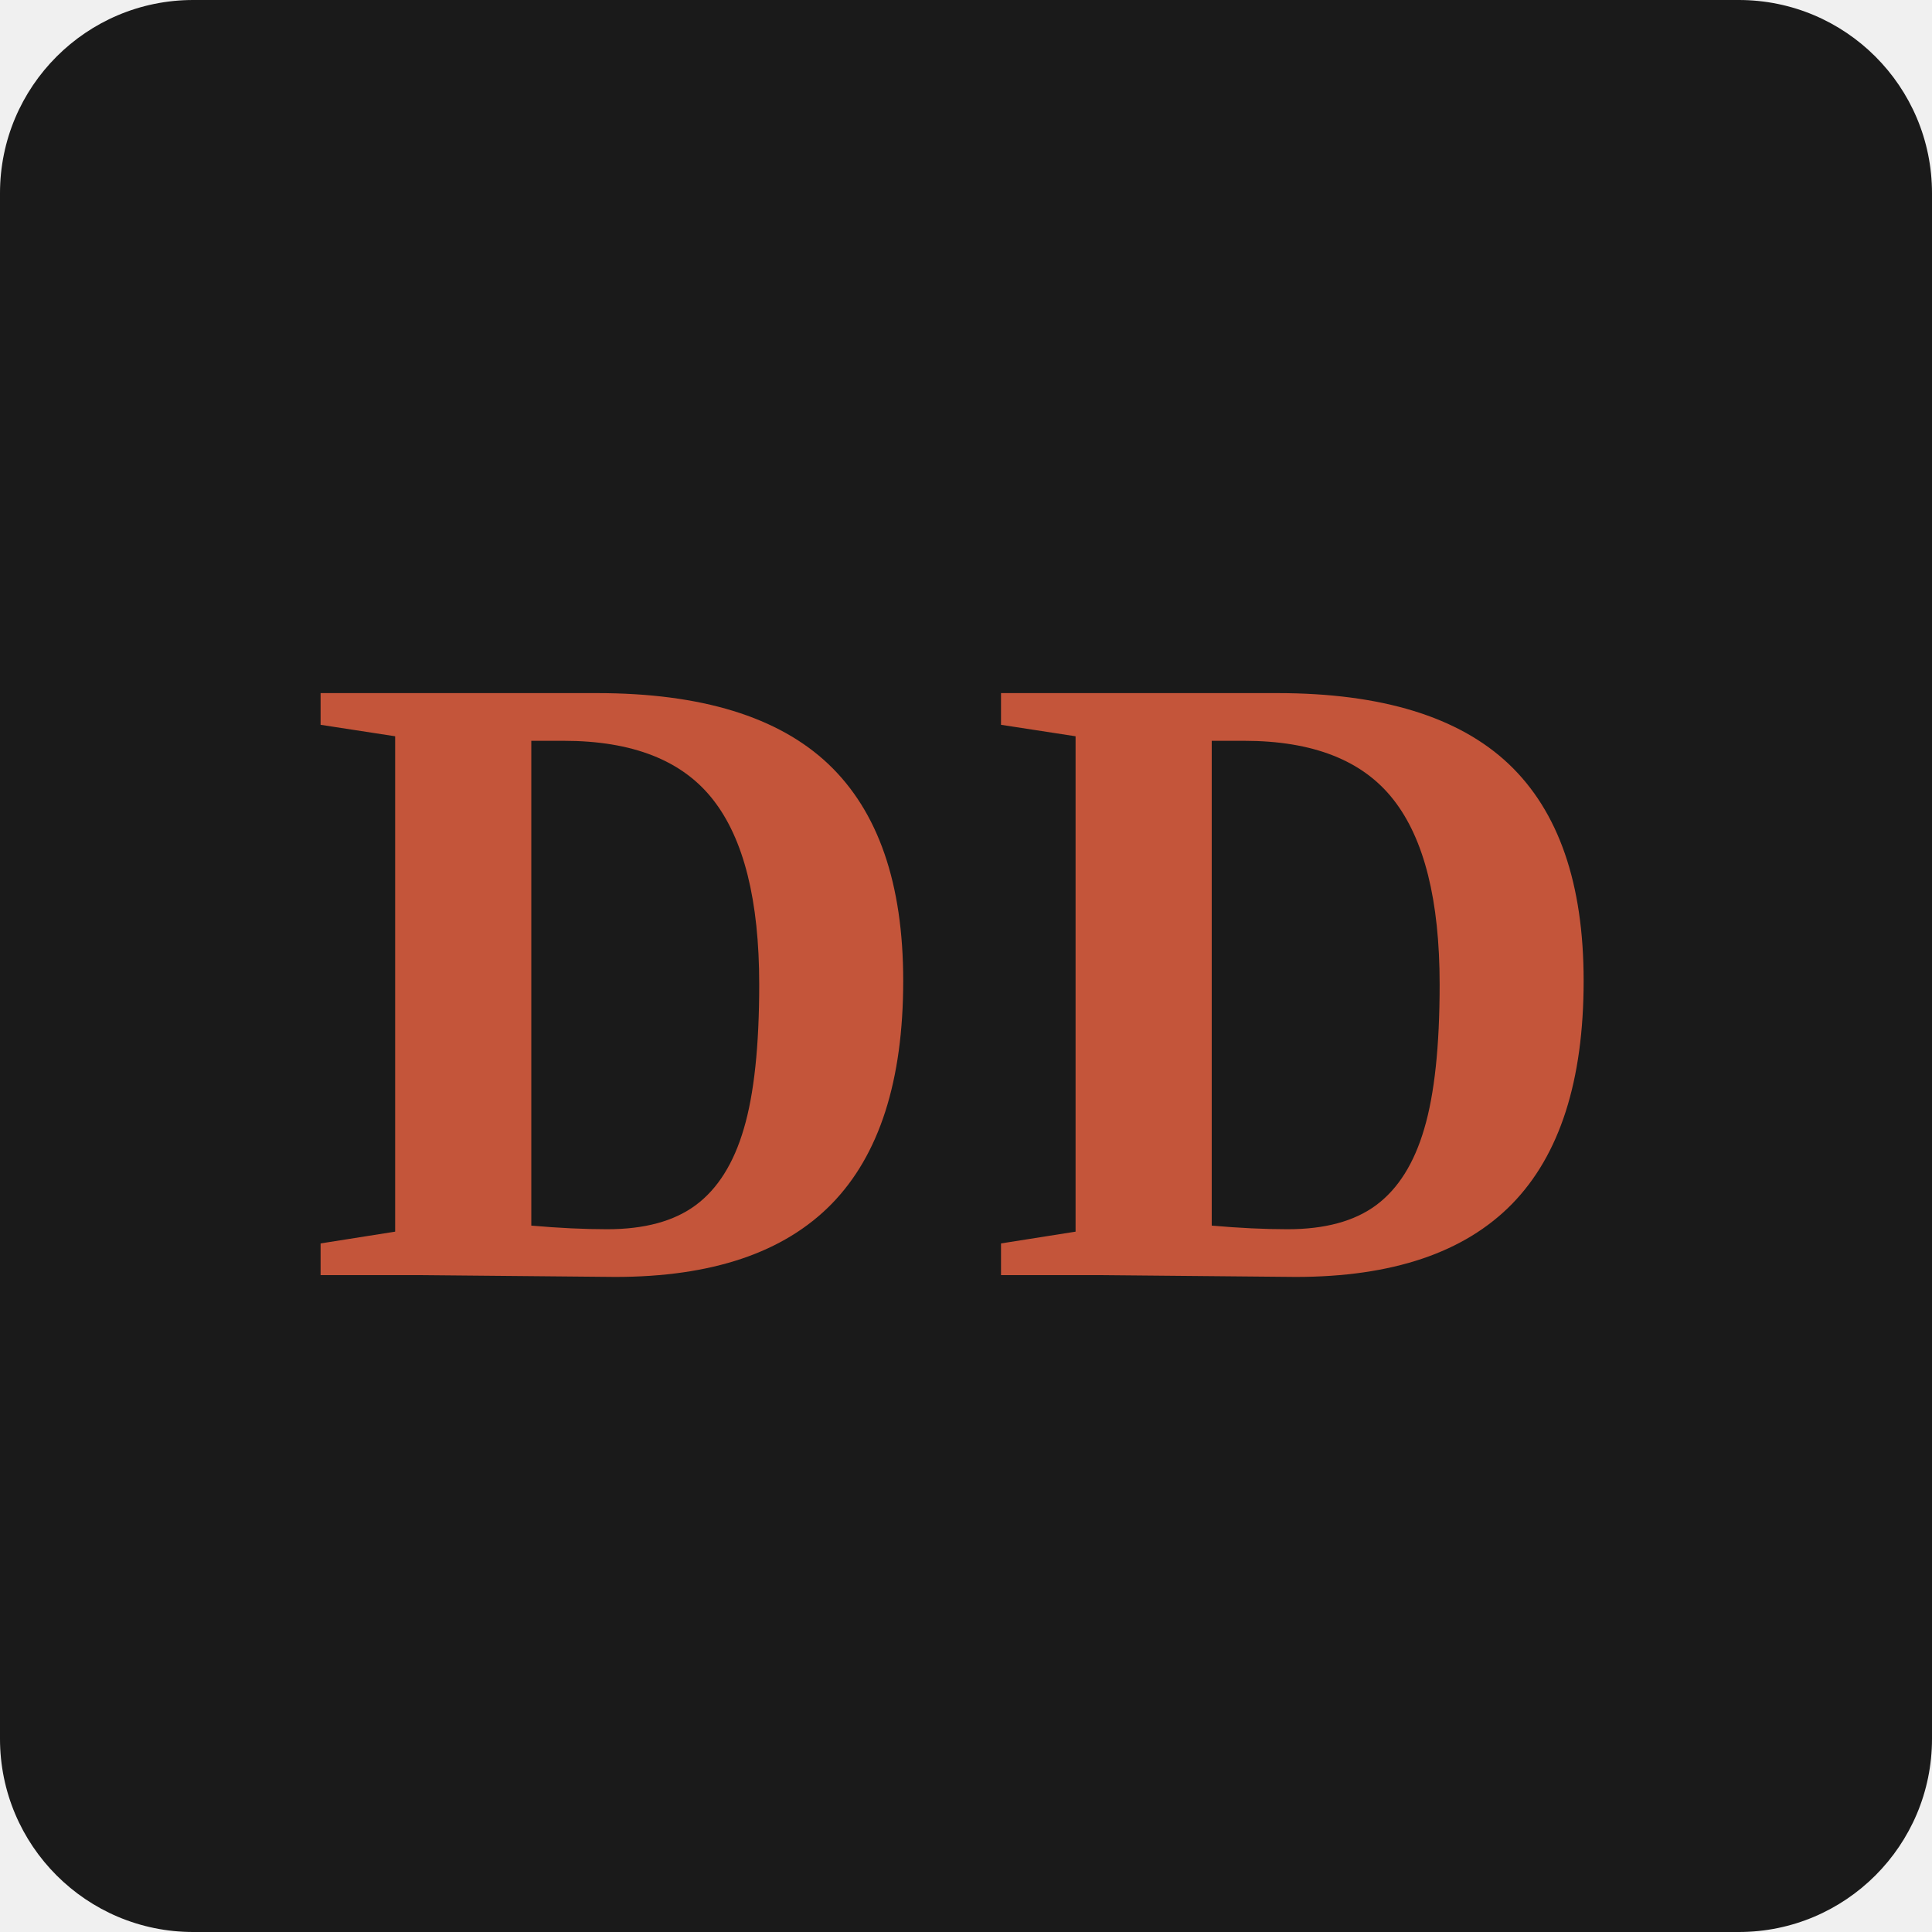
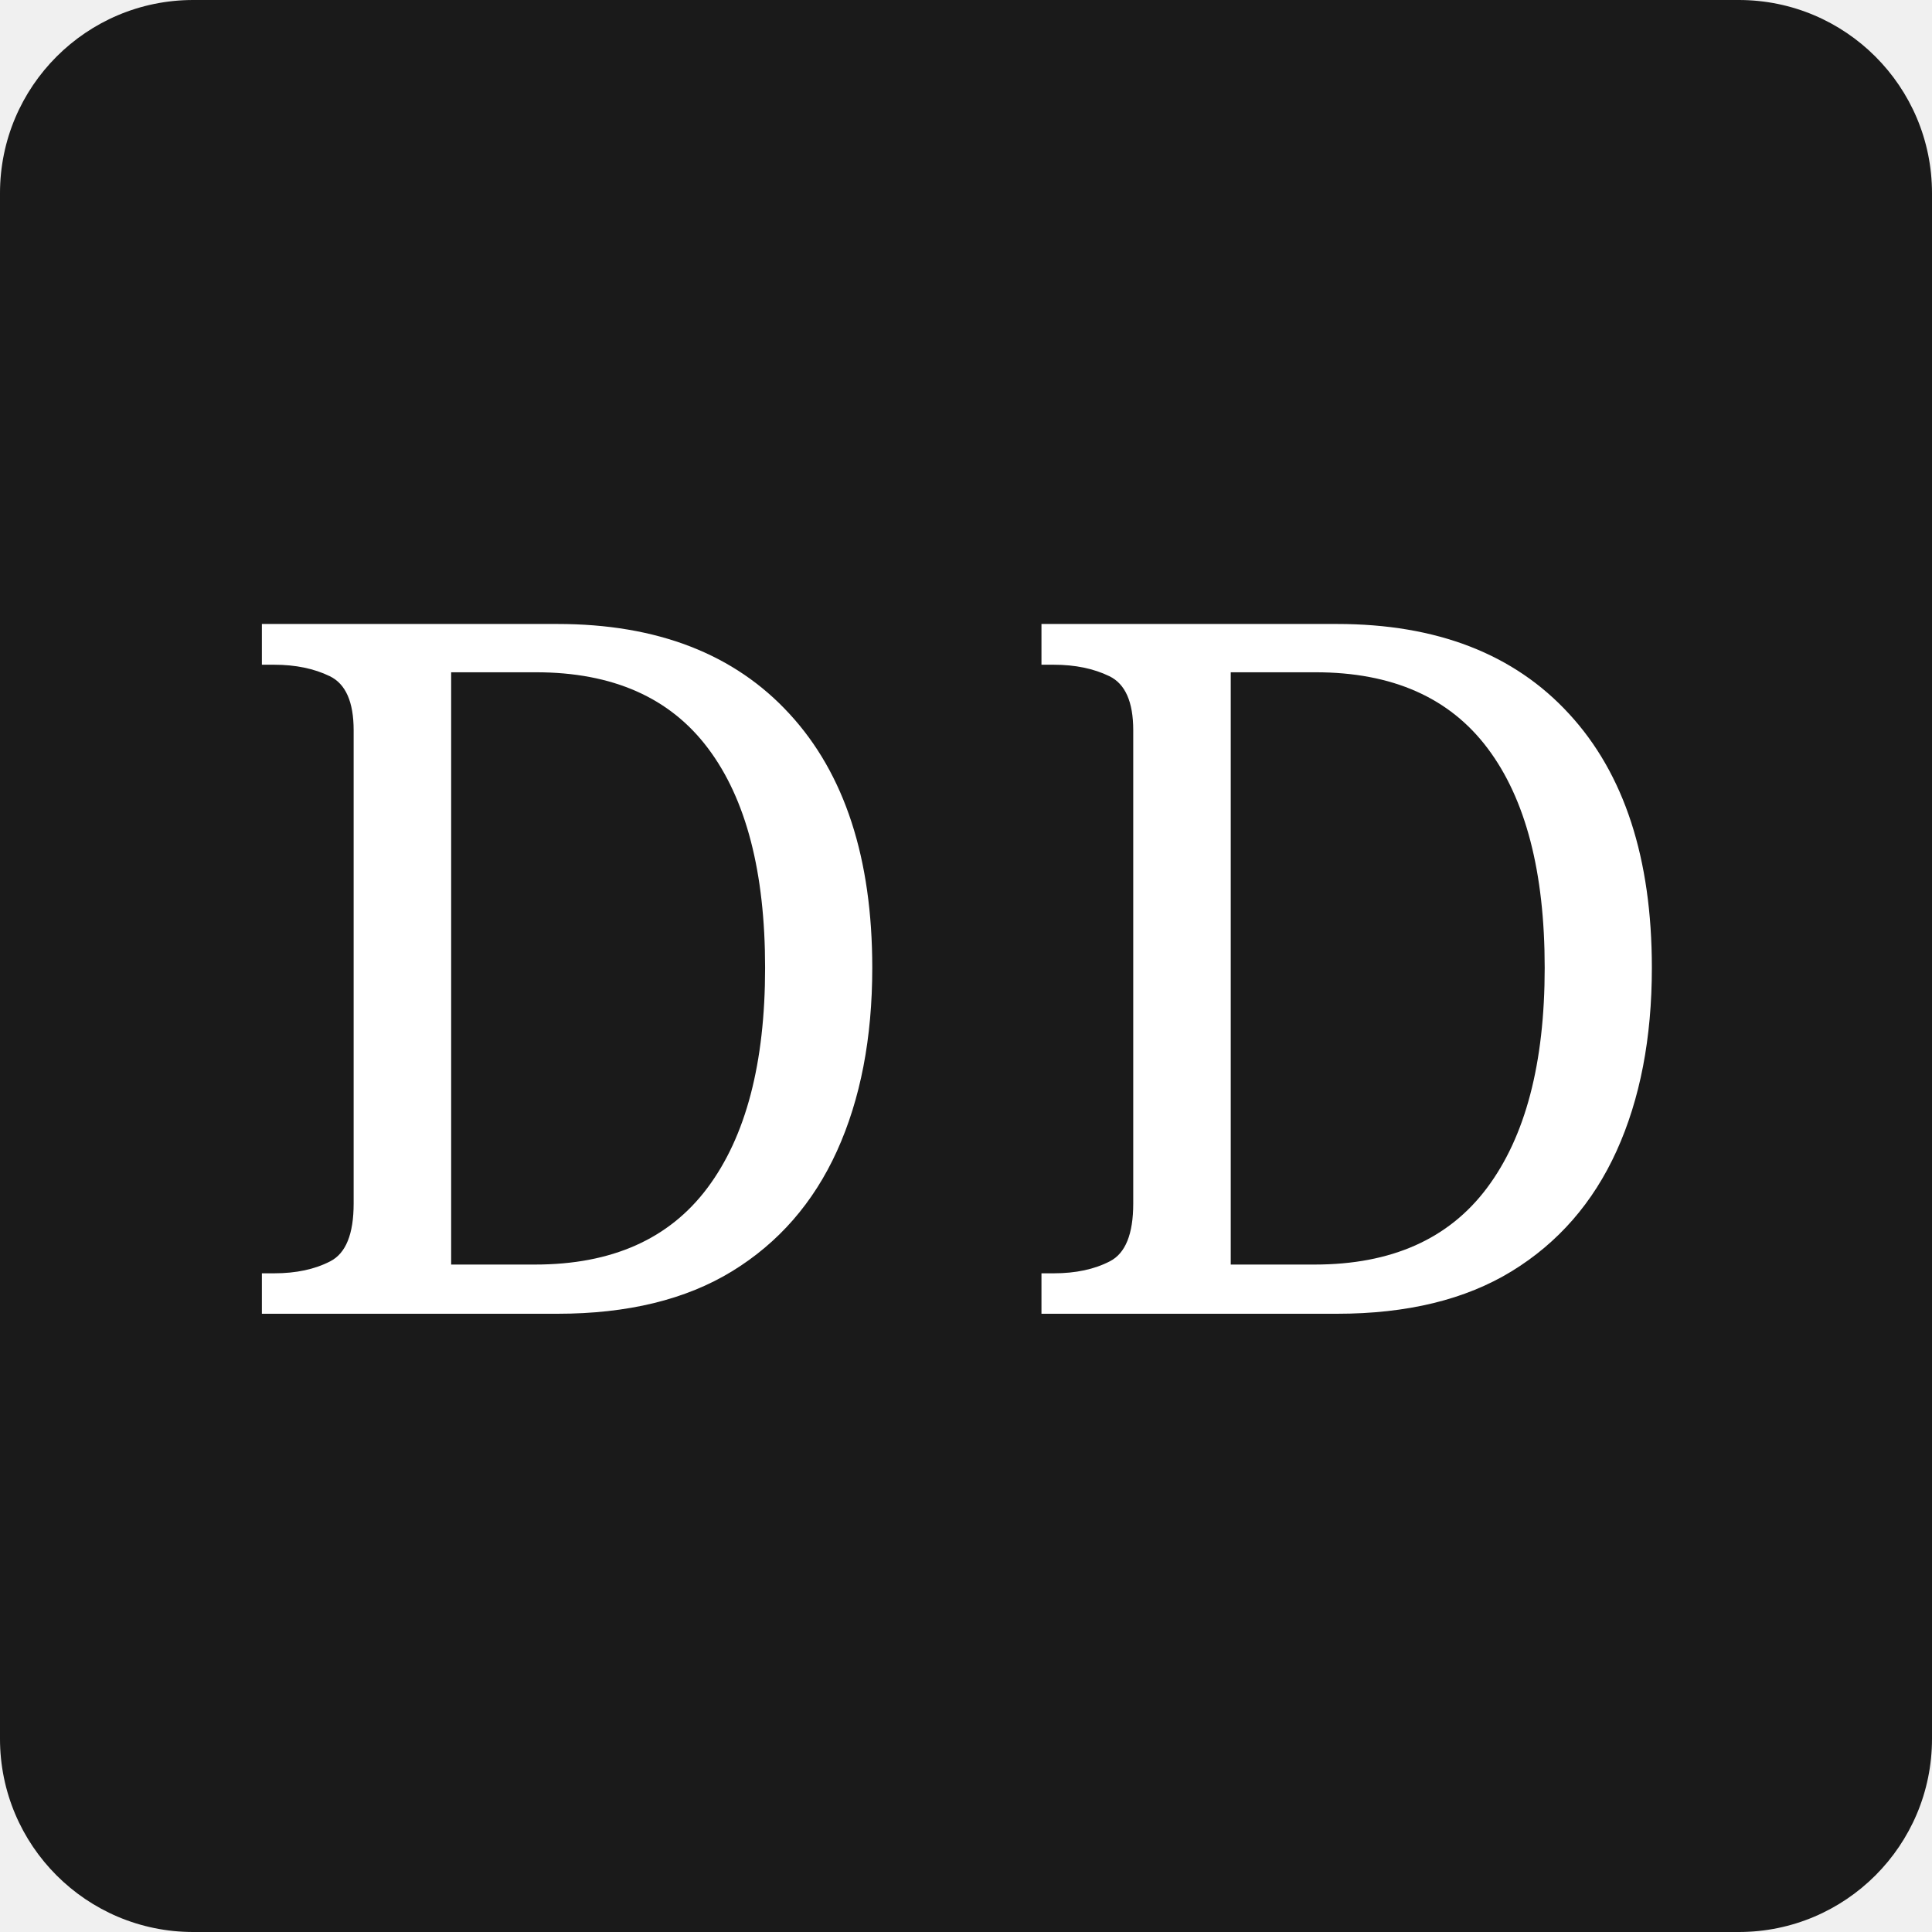
<svg xmlns="http://www.w3.org/2000/svg" viewBox="0 0 100 100">
  <rect width="100" height="100" fill="#1a1a1a" rx="10" />
-   <text x="50" y="66" font-family="Georgia, 'Times New Roman', serif" font-size="46" font-weight="bold" fill="#c4553a" text-anchor="middle" letter-spacing="2">DD</text>
+   <text x="50" y="68" font-family="Didot, 'Playfair Display', Georgia, serif" font-size="50" font-weight="400" fill="#ffffff" text-anchor="middle" letter-spacing="4">DD</text>
</svg>
